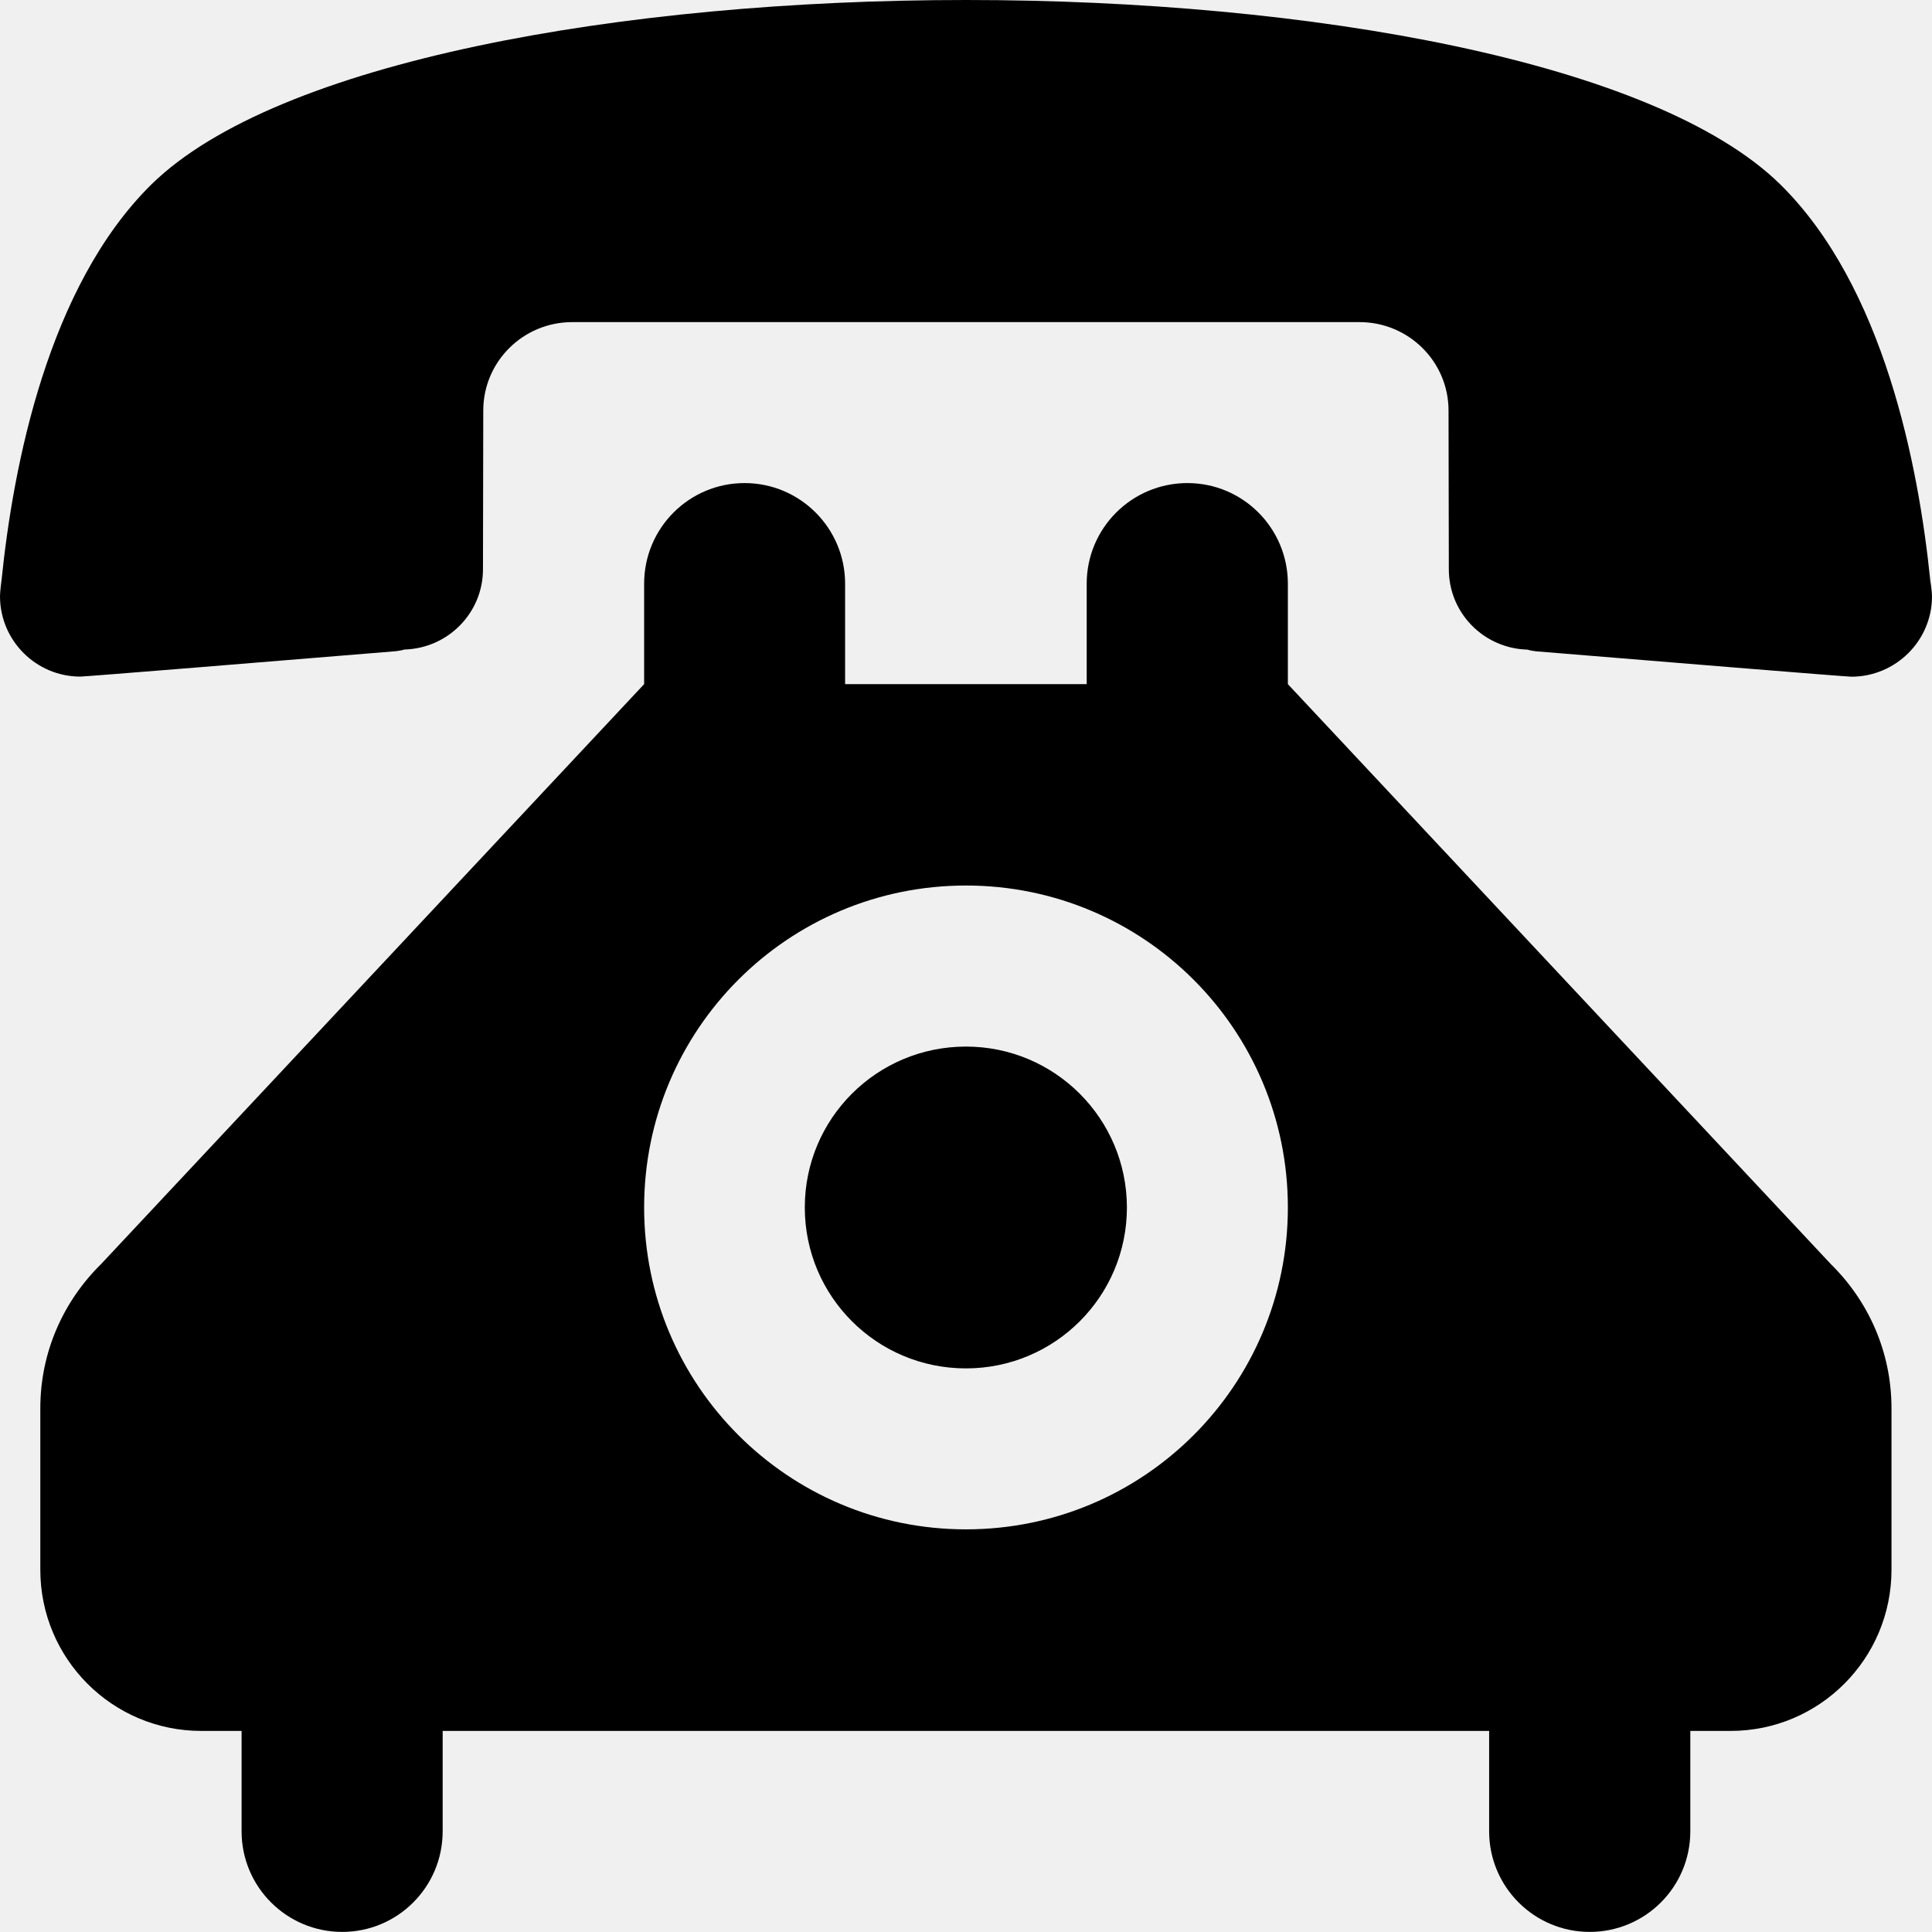
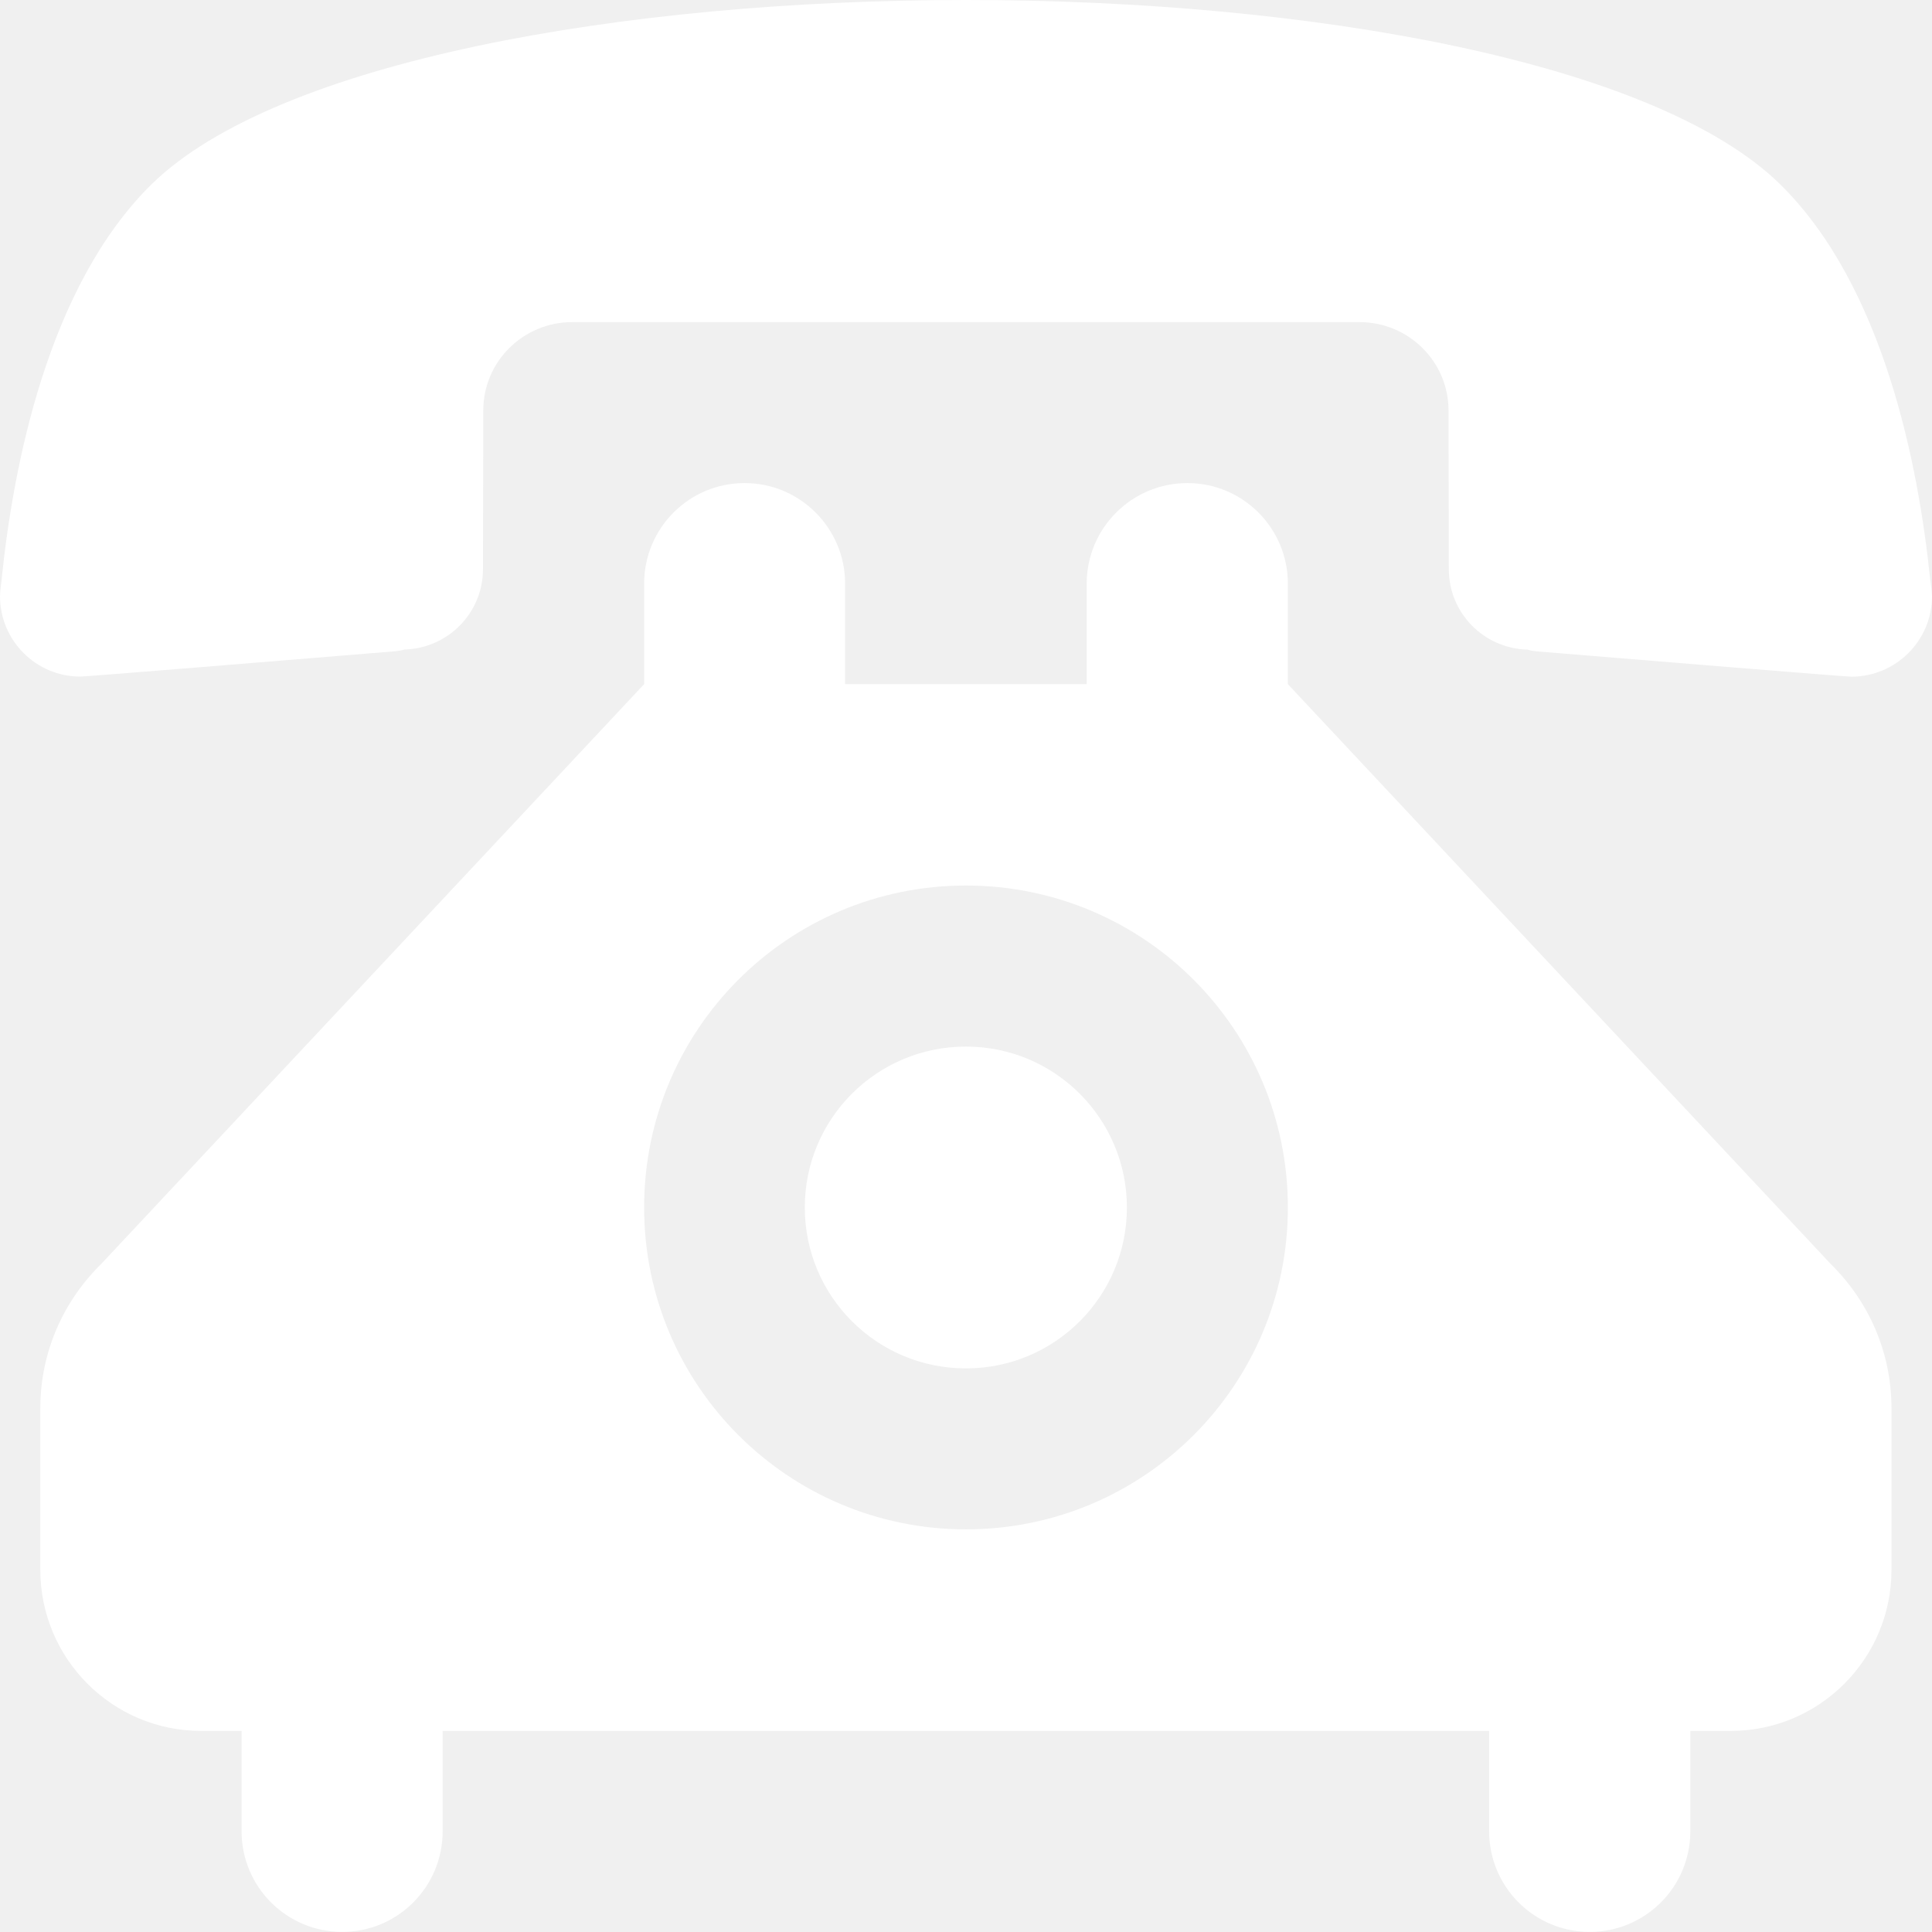
<svg xmlns="http://www.w3.org/2000/svg" version="1.1" id="Layer_1" x="0px" y="0px" width="19.697px" height="19.696px" viewBox="0 0 19.697 19.696" enable-background="new 0 0 19.697 19.696" xml:space="preserve">
-   <path fill="@white" d="M9.848,0C6.34,0,2.823,0.628,1.546,1.878c-1.058,1.04-1.412,2.874-1.53,4.035c0,0-0.016,0.115-0.016,0.165 c0,0.454,0.369,0.82,0.819,0.82c0.054,0,2.028-0.161,3.218-0.259c0.029-0.004,0.058-0.008,0.086-0.017 C4.566,6.61,4.924,6.25,4.924,5.803l0.003-1.617c0-0.5,0.407-0.902,0.907-0.902h8.027c0.499,0,0.907,0.402,0.907,0.902l0.003,1.617 c0,0.447,0.356,0.808,0.802,0.82c0.027,0.009,0.056,0.013,0.085,0.017c1.19,0.098,3.164,0.259,3.217,0.259 c0.451,0,0.822-0.366,0.822-0.82c0-0.05-0.018-0.165-0.018-0.165c-0.118-1.161-0.472-2.995-1.53-4.035 C16.873,0.628,13.356,0,9.848,0z M9.848,10.67c-0.908,0-1.643,0.733-1.643,1.64c0,0.907,0.734,1.641,1.643,1.641 c0.906,0,1.641-0.733,1.641-1.641C11.488,11.404,10.754,10.67,9.848,10.67z M8.616,6.975V5.951c0-0.567-0.46-1.026-1.025-1.026 c-0.566,0-1.024,0.459-1.024,1.026v1.024l-5.537,5.913c-0.382,0.376-0.619,0.894-0.619,1.47v1.646c0,0.907,0.734,1.643,1.641,1.643 h0.411v1.023c0,0.568,0.46,1.026,1.026,1.026c0.565,0,1.024-0.458,1.024-1.026v-1.023h10.669v1.023c0,0.568,0.46,1.026,1.025,1.026 c0.567,0,1.026-0.458,1.026-1.026v-1.023h0.411c0.905,0,1.64-0.735,1.64-1.643v-1.646c0-0.576-0.236-1.094-0.618-1.47L13.13,6.975 V5.951c0-0.567-0.459-1.026-1.024-1.026c-0.567,0-1.027,0.459-1.027,1.026v1.024H8.616z M9.848,9.028 c1.814,0,3.282,1.468,3.282,3.282s-1.468,3.282-3.282,3.282c-1.813,0-3.281-1.468-3.281-3.282S8.034,9.028,9.848,9.028z" />
+   <path fill="#FFFFFF" d="M9.848,0C6.34,0,2.823,0.628,1.546,1.878c-1.058,1.04-1.412,2.874-1.53,4.035c0,0-0.016,0.115-0.016,0.165 c0,0.454,0.369,0.82,0.819,0.82c0.054,0,2.028-0.161,3.218-0.259c0.029-0.004,0.058-0.008,0.086-0.017 C4.566,6.61,4.924,6.25,4.924,5.803l0.003-1.617c0-0.5,0.407-0.902,0.907-0.902h8.027c0.499,0,0.907,0.402,0.907,0.902l0.003,1.617 c0,0.447,0.356,0.808,0.802,0.82c0.027,0.009,0.056,0.013,0.085,0.017c1.19,0.098,3.164,0.259,3.217,0.259 c0.451,0,0.822-0.366,0.822-0.82c0-0.05-0.018-0.165-0.018-0.165c-0.118-1.161-0.472-2.995-1.53-4.035 C16.873,0.628,13.356,0,9.848,0z M9.848,10.67c-0.908,0-1.643,0.733-1.643,1.64c0,0.907,0.734,1.641,1.643,1.641 c0.906,0,1.641-0.733,1.641-1.641C11.488,11.404,10.754,10.67,9.848,10.67z M8.616,6.975V5.951c0-0.567-0.46-1.026-1.025-1.026 c-0.566,0-1.024,0.459-1.024,1.026v1.024l-5.537,5.913c-0.382,0.376-0.619,0.894-0.619,1.47v1.646c0,0.907,0.734,1.643,1.641,1.643 h0.411v1.023c0,0.568,0.46,1.026,1.026,1.026c0.565,0,1.024-0.458,1.024-1.026v-1.023h10.669v1.023c0,0.568,0.46,1.026,1.025,1.026 c0.567,0,1.026-0.458,1.026-1.026v-1.023h0.411c0.905,0,1.64-0.735,1.64-1.643v-1.646c0-0.576-0.236-1.094-0.618-1.47L13.13,6.975 V5.951c0-0.567-0.459-1.026-1.024-1.026c-0.567,0-1.027,0.459-1.027,1.026v1.024H8.616z M9.848,9.028 c1.814,0,3.282,1.468,3.282,3.282s-1.468,3.282-3.282,3.282c-1.813,0-3.281-1.468-3.281-3.282S8.034,9.028,9.848,9.028z" />
</svg>
